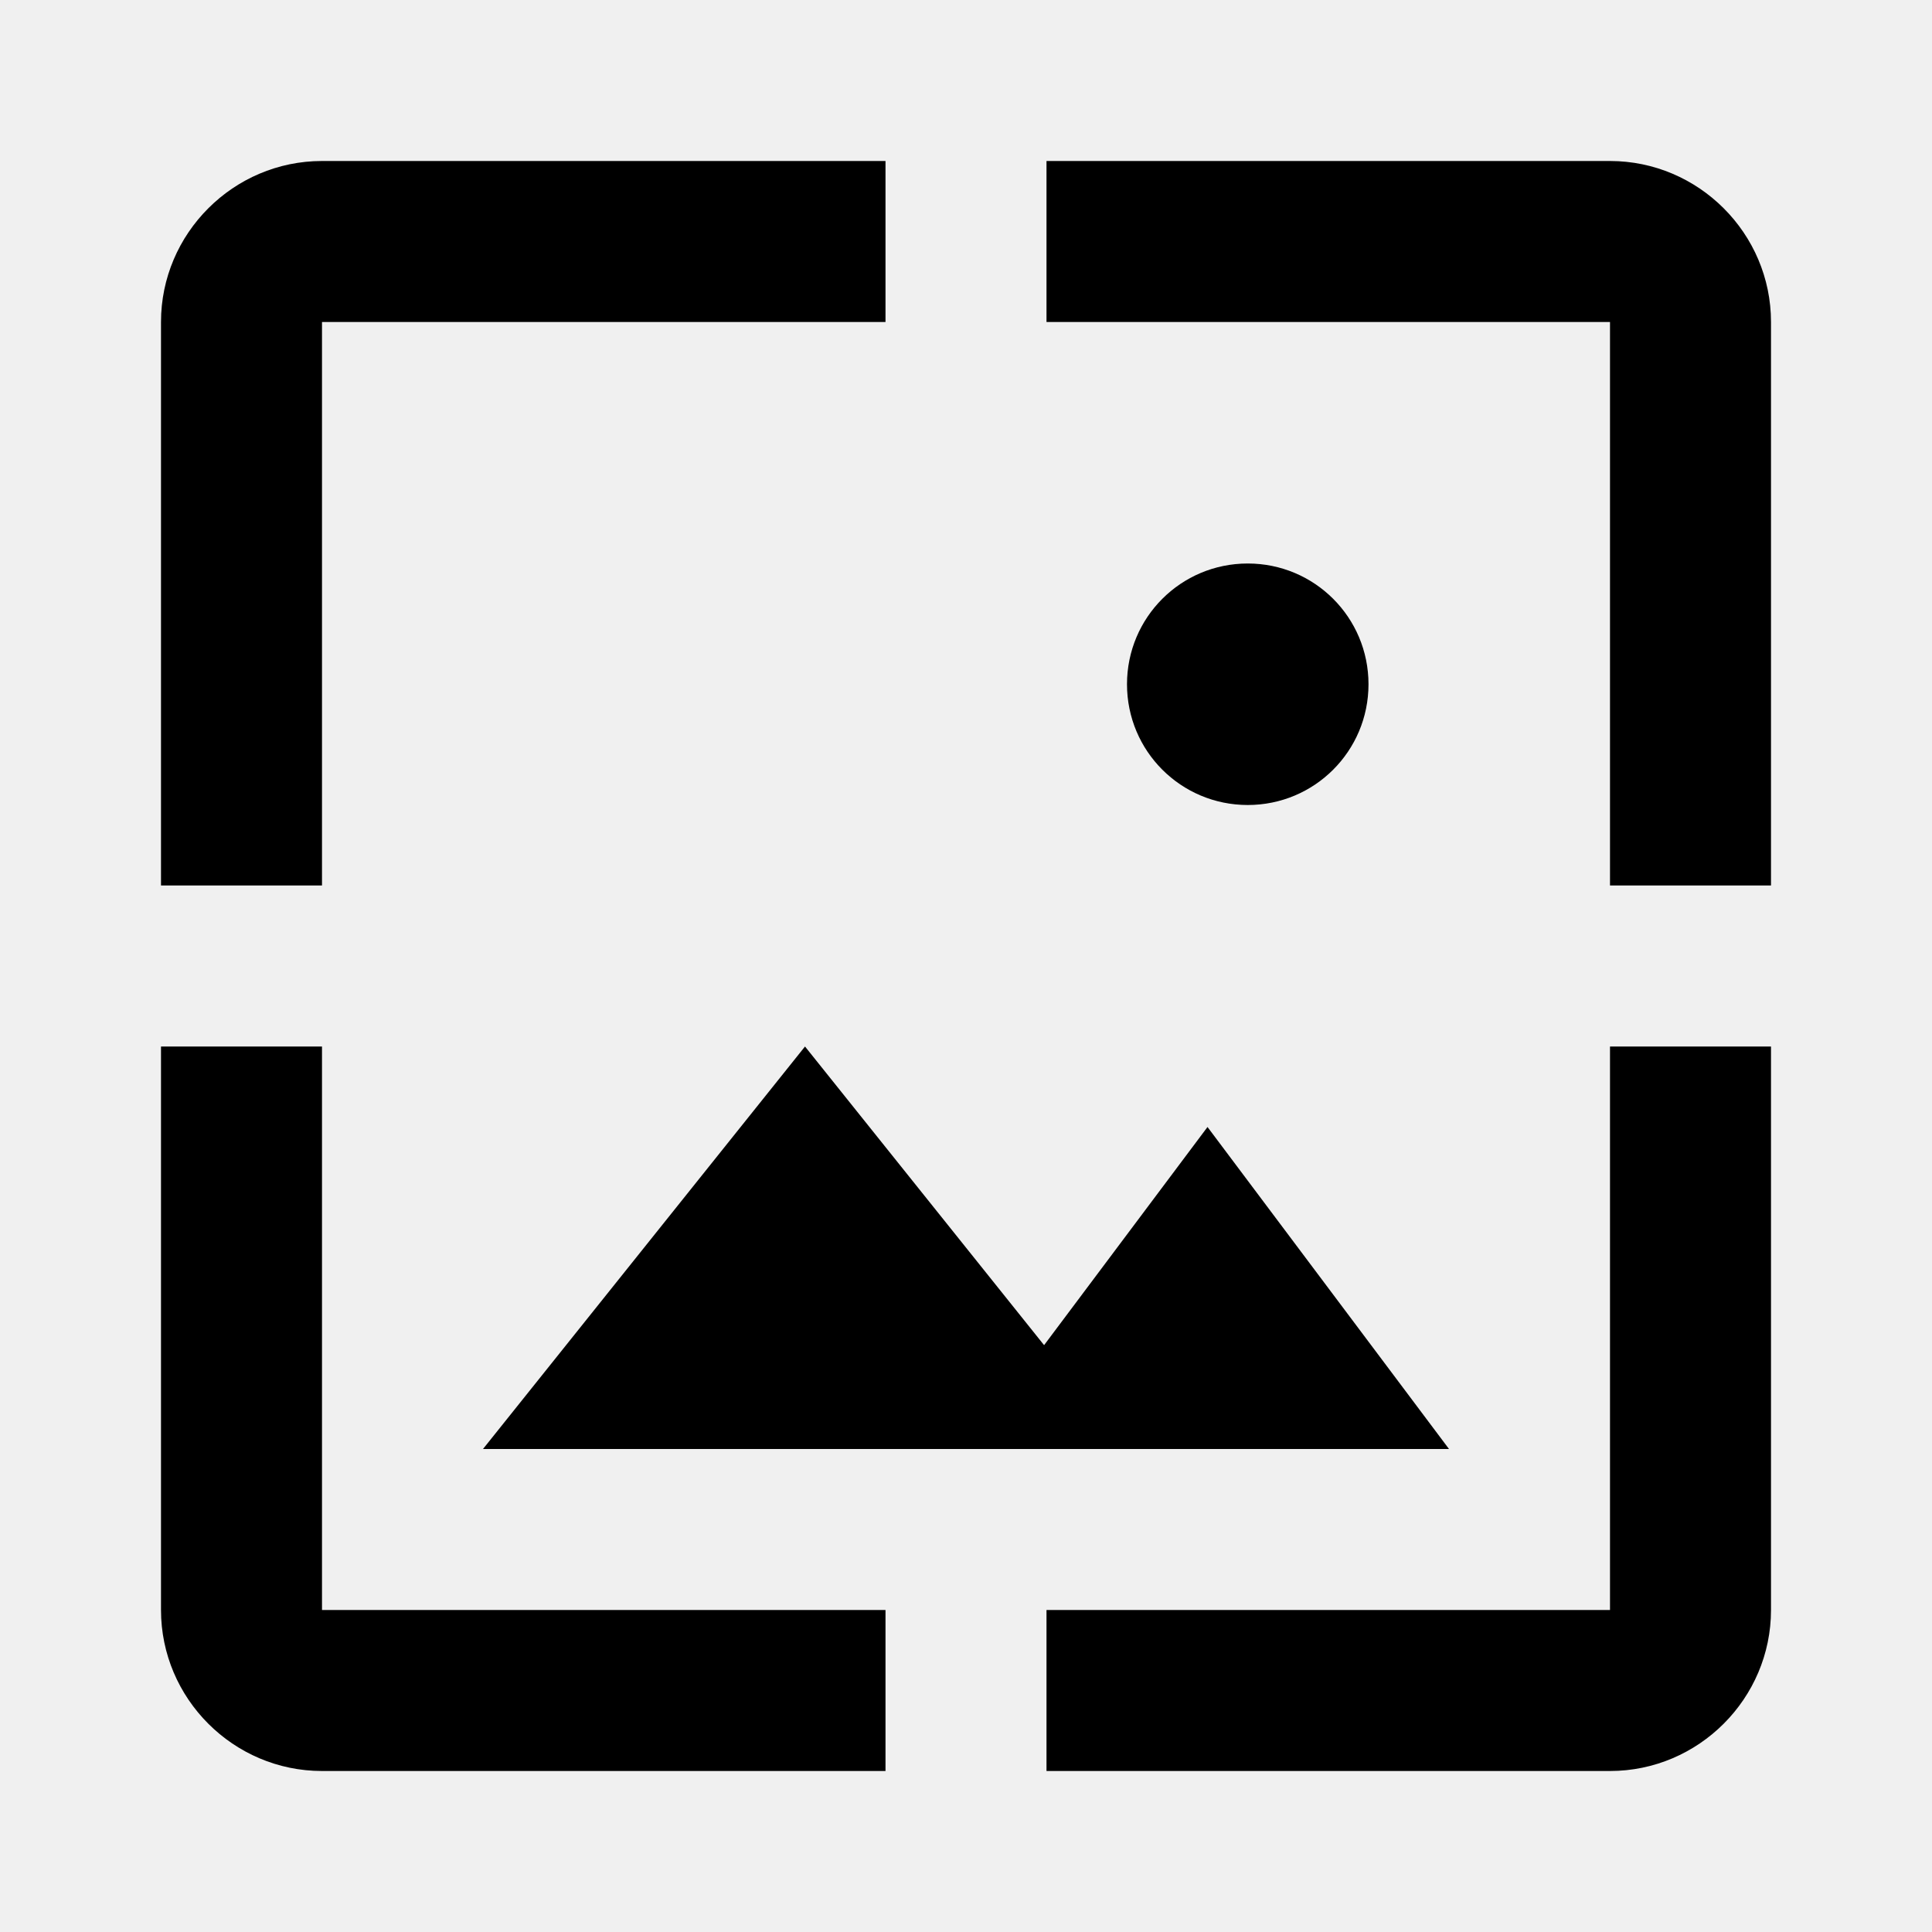
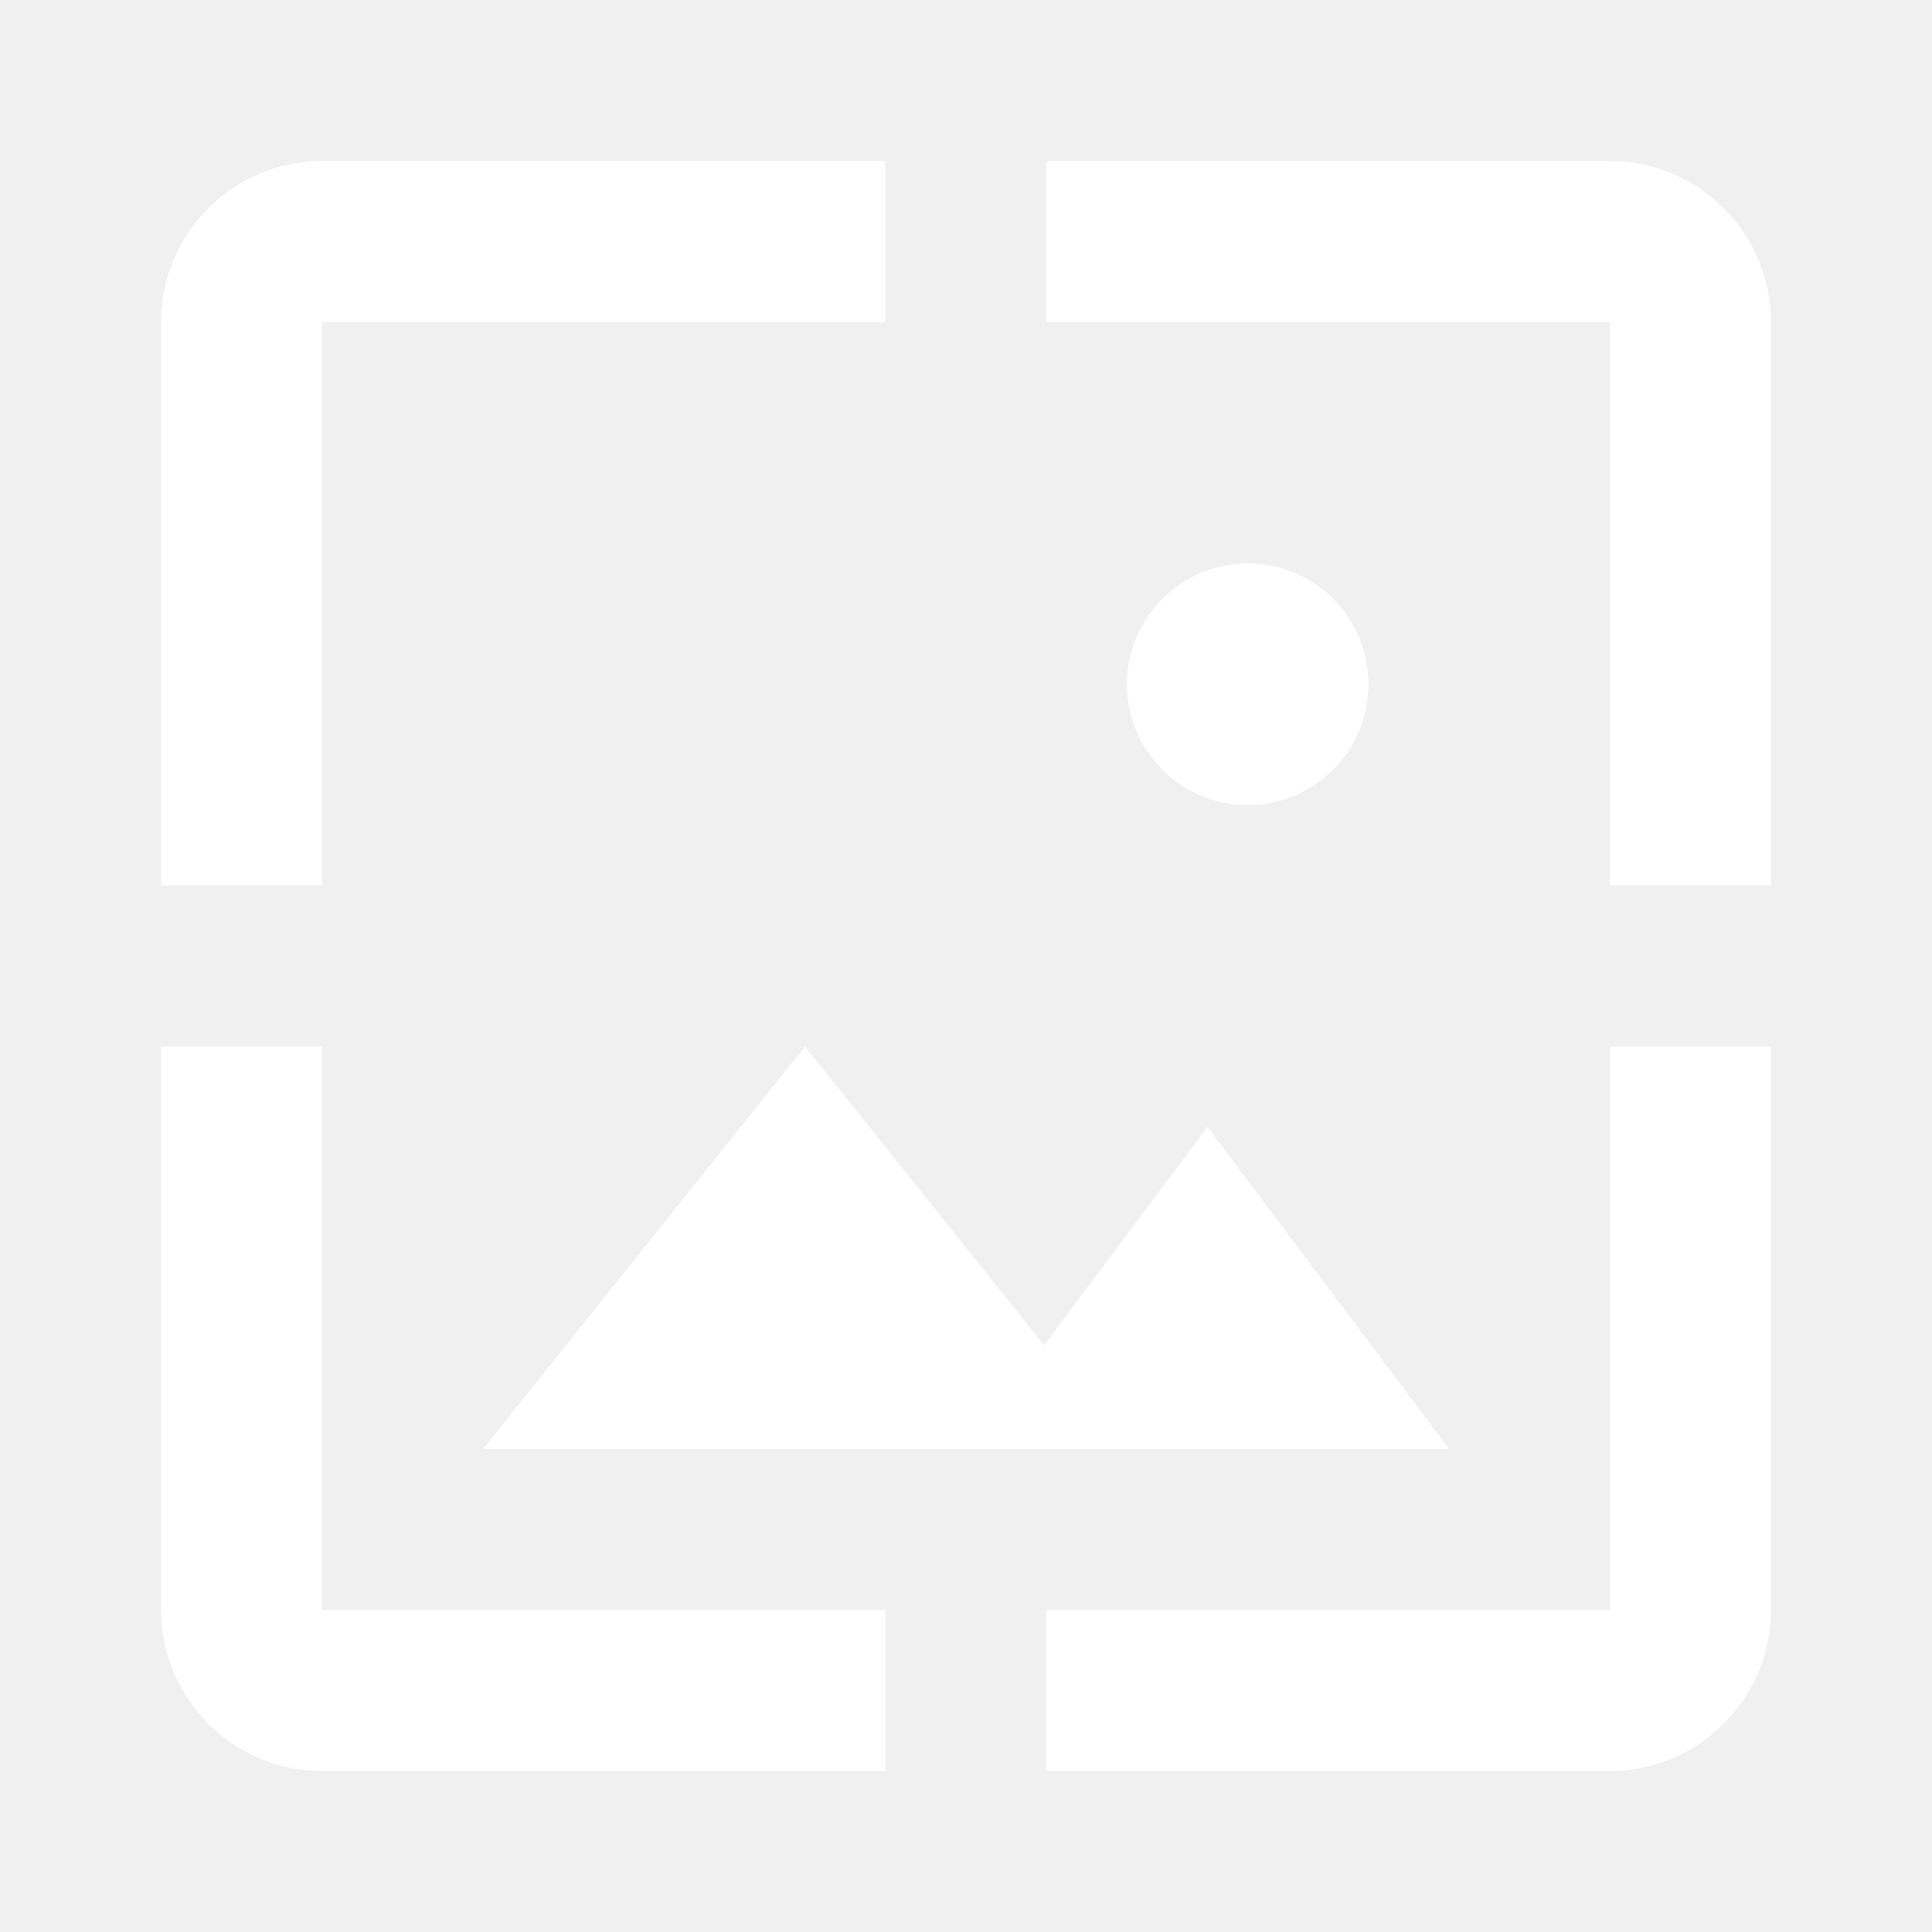
- <svg xmlns="http://www.w3.org/2000/svg" fill="#000000" height="24" viewBox="0 0 24 24" width="24">
+ <svg xmlns="http://www.w3.org/2000/svg" fill="#ffffff" height="24" viewBox="0 0 24 24" width="24">
  <path d="M4 4h7V2H4c-1.1 0-2 .9-2 2v7h2V4zm6 9l-4 5h12l-3-4-2.03 2.71L10 13zm7-4.5c0-.83-.67-1.5-1.5-1.5S14 7.67 14 8.5s.67 1.5 1.5 1.5S17 9.33 17 8.5zM20 2h-7v2h7v7h2V4c0-1.1-.9-2-2-2zm0 18h-7v2h7c1.1 0 2-.9 2-2v-7h-2v7zM4 13H2v7c0 1.1.9 2 2 2h7v-2H4v-7z" />
  <path d="M0 0h24v24H0z" fill="none" />
</svg>
